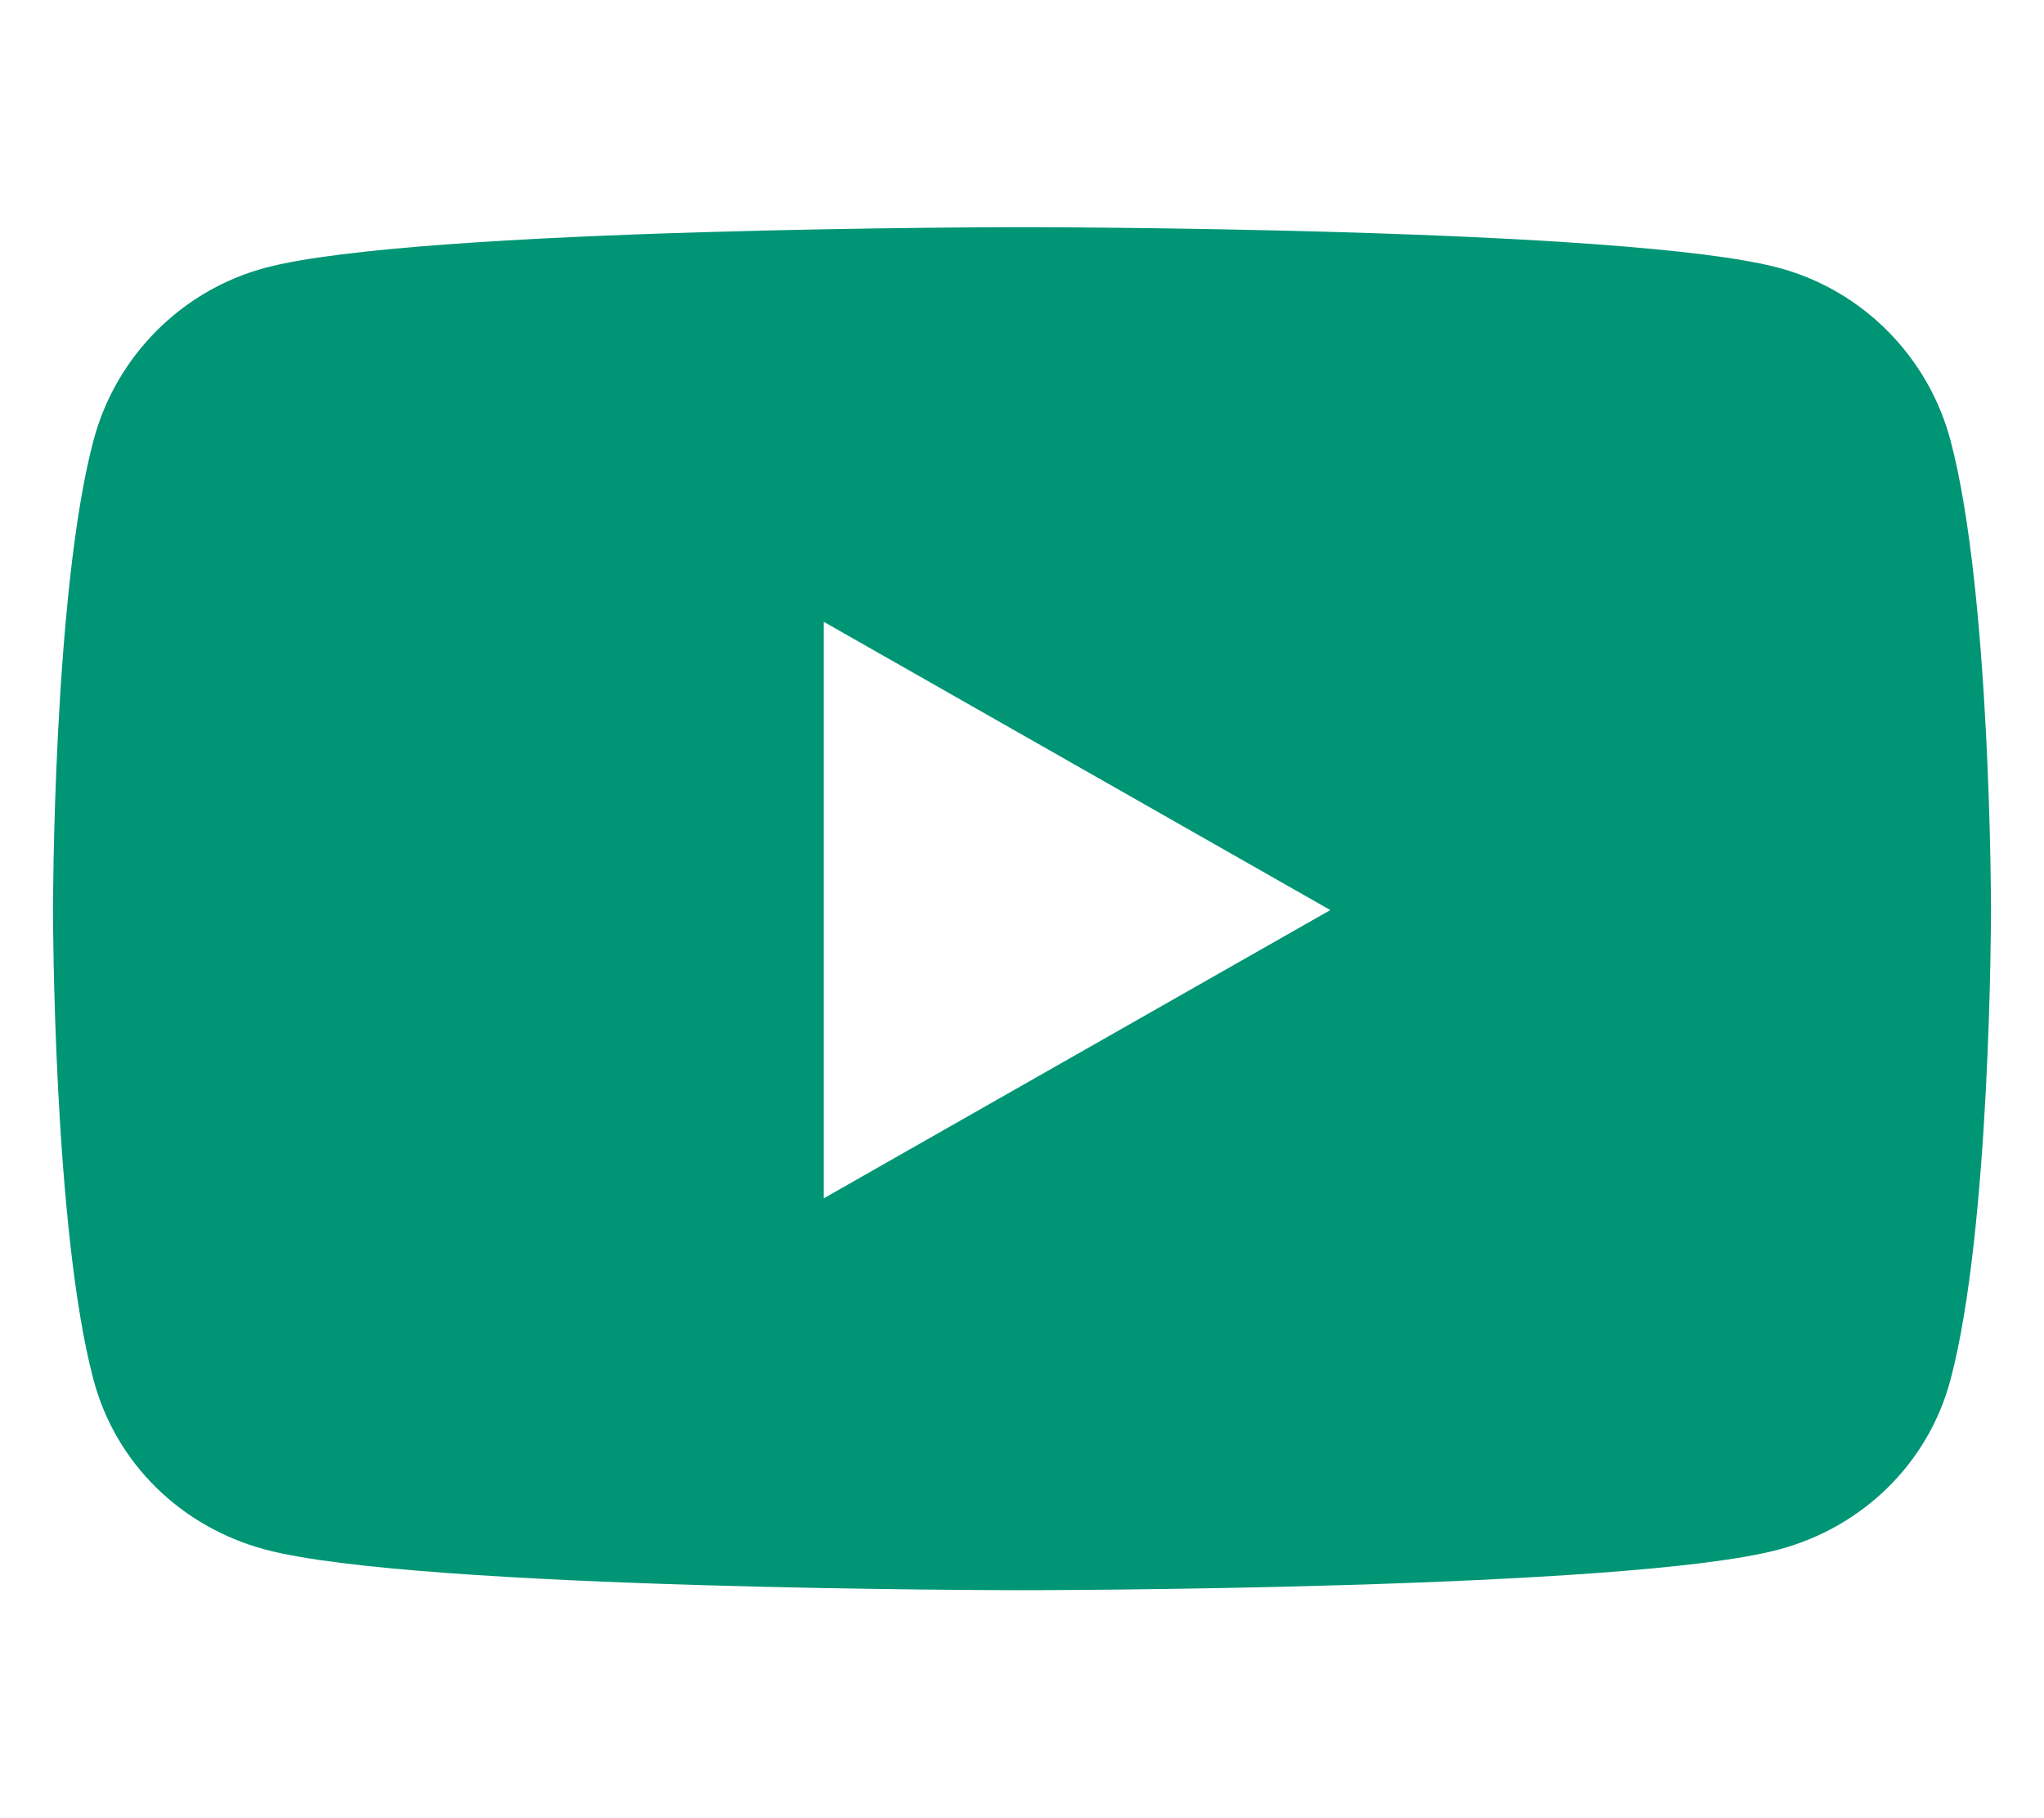
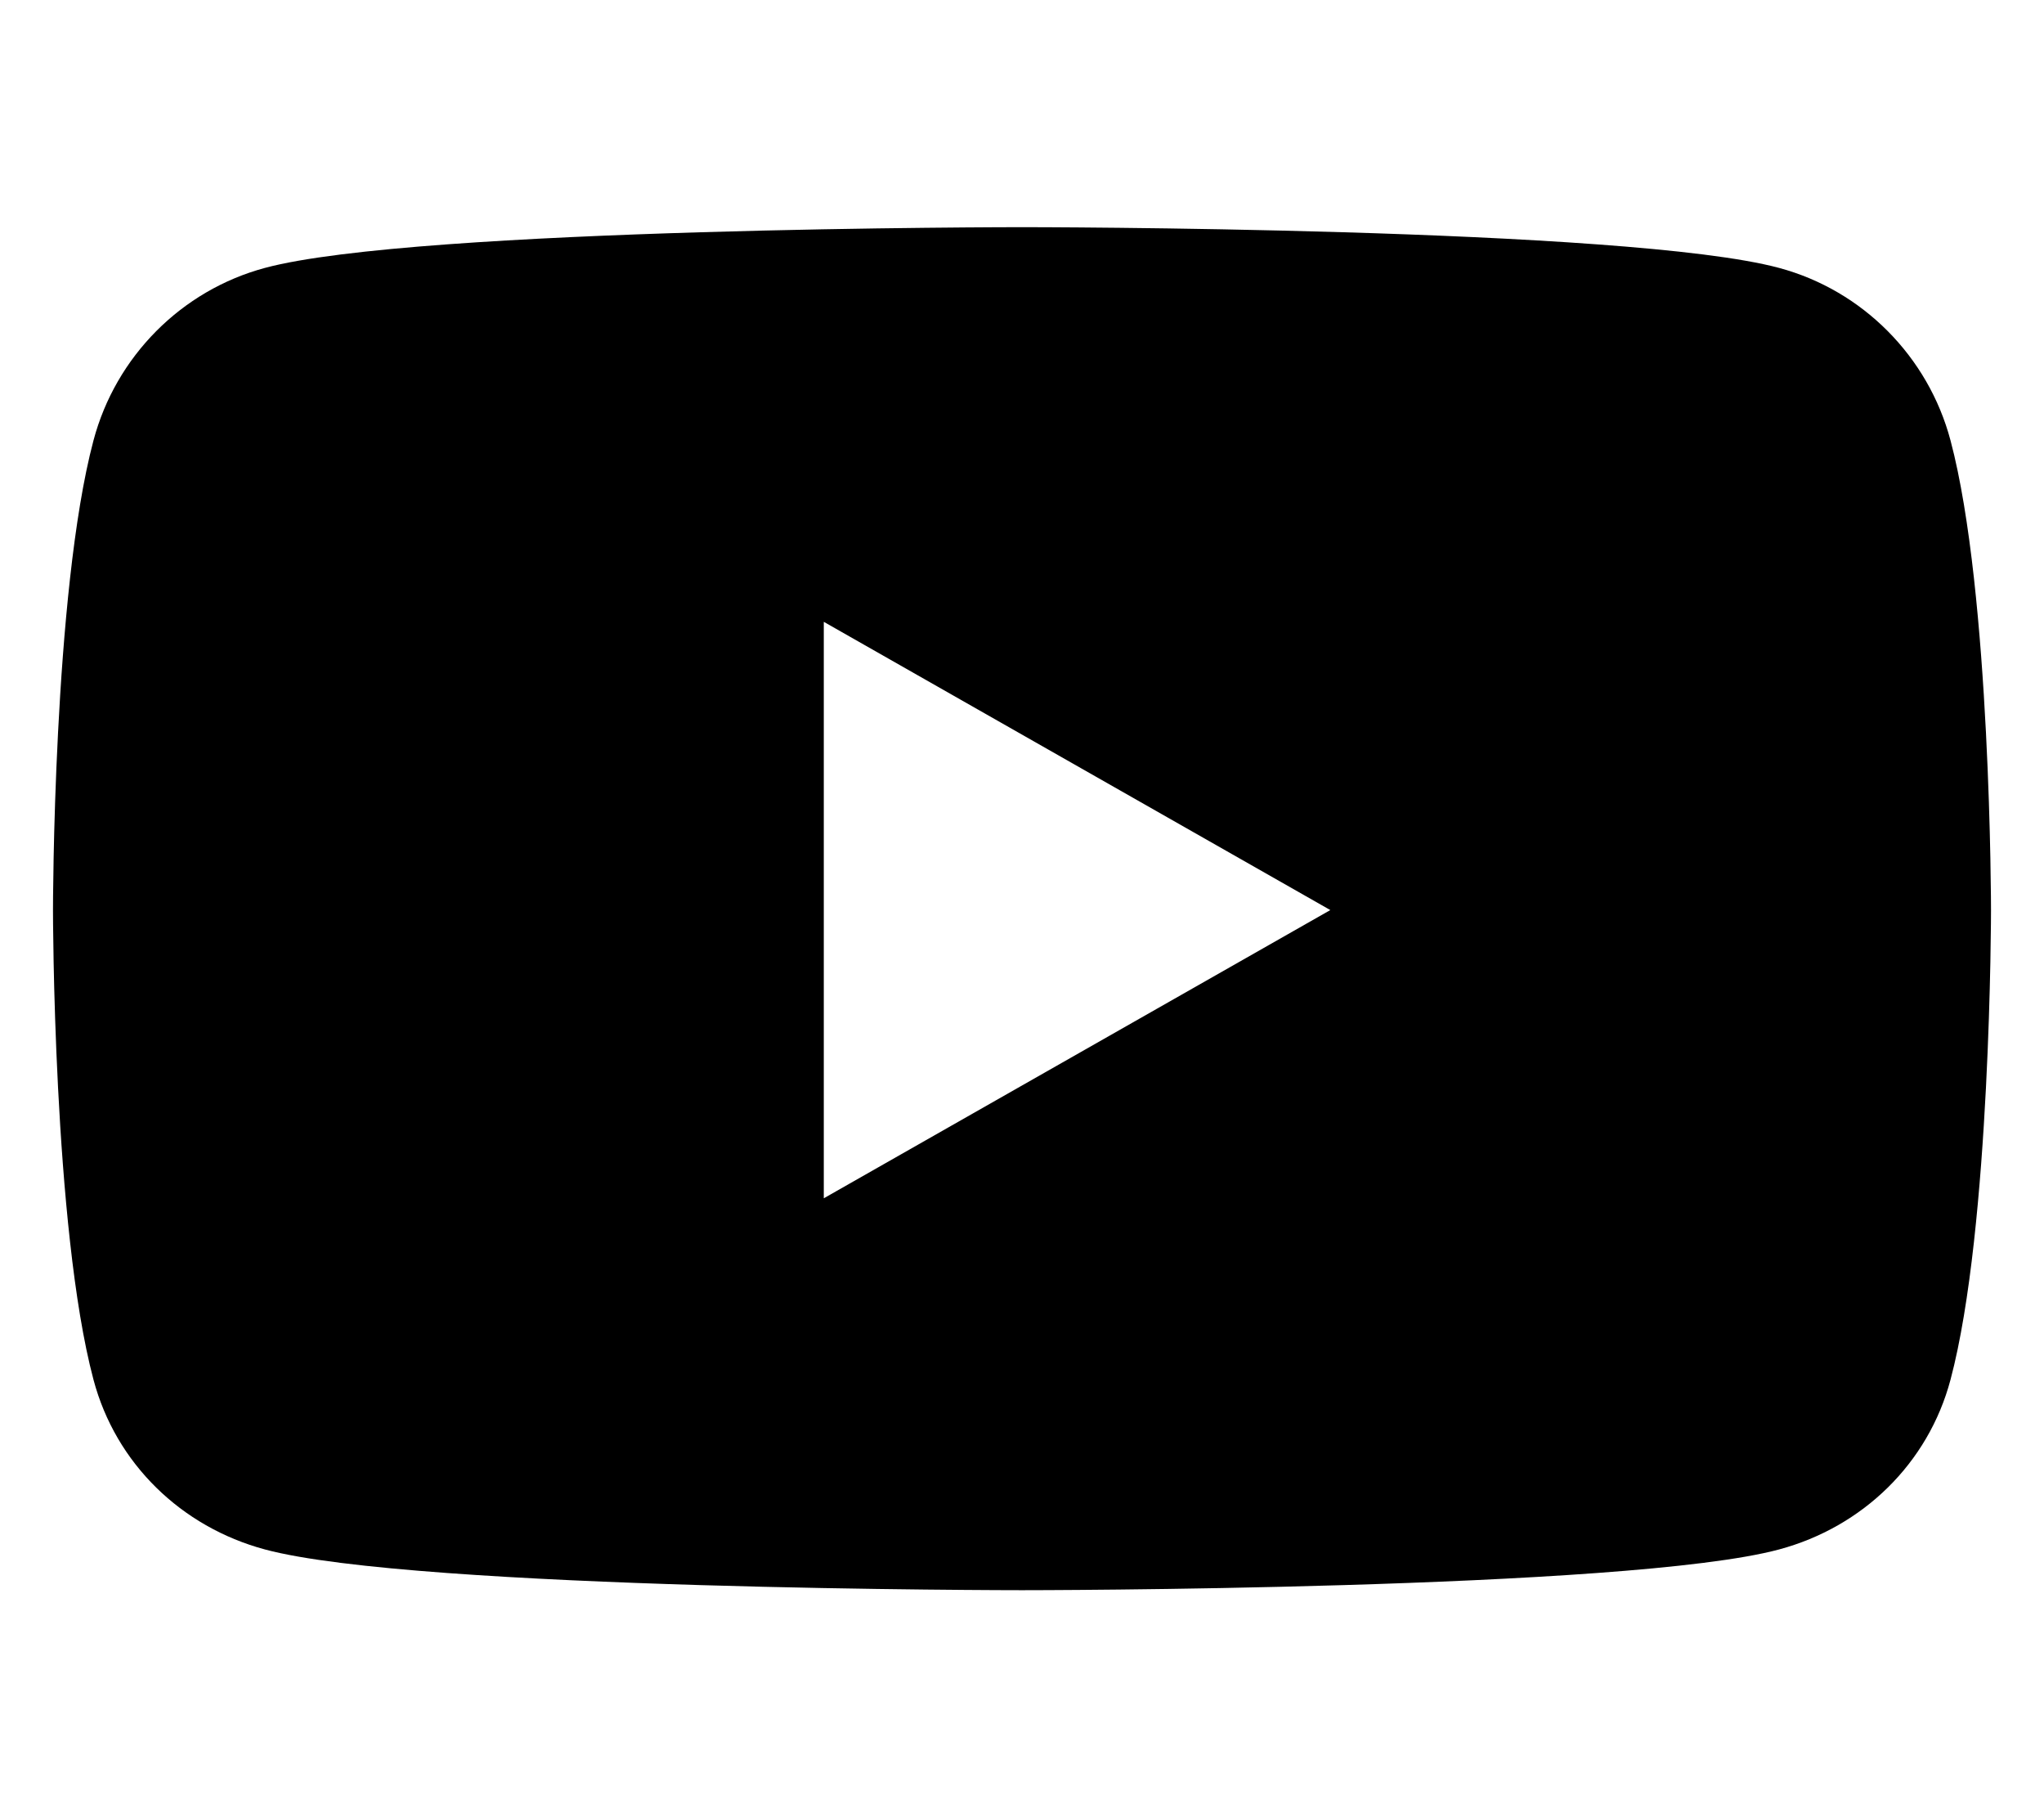
<svg xmlns="http://www.w3.org/2000/svg" viewBox="0 0 576 512">
-   <path fill="rgb(0, 149, 117)" d="M549.655 124.083c-6.281-23.65-24.787-42.276-48.284-48.597C458.781 64 288 64 288 64S117.22 64 74.629 75.486c-23.497 6.322-42.003 24.947-48.284 48.597-11.412 42.867-11.412 132.305-11.412 132.305s0 89.438 11.412 132.305c6.281 23.65 24.787 41.5 48.284 47.821C117.22 448 288 448 288 448s170.78 0 213.371-11.486c23.497-6.321 42.003-24.171 48.284-47.821 11.412-42.867 11.412-132.305 11.412-132.305s0-89.438-11.412-132.305zm-317.51 213.508V175.185l142.739 81.205-142.739 81.201z" />
+   <path fill="#000000" d="M549.655 124.083c-6.281-23.65-24.787-42.276-48.284-48.597C458.781 64 288 64 288 64S117.22 64 74.629 75.486c-23.497 6.322-42.003 24.947-48.284 48.597-11.412 42.867-11.412 132.305-11.412 132.305s0 89.438 11.412 132.305c6.281 23.65 24.787 41.5 48.284 47.821C117.22 448 288 448 288 448s170.78 0 213.371-11.486c23.497-6.321 42.003-24.171 48.284-47.821 11.412-42.867 11.412-132.305 11.412-132.305s0-89.438-11.412-132.305zm-317.51 213.508V175.185l142.739 81.205-142.739 81.201z" />
</svg>
